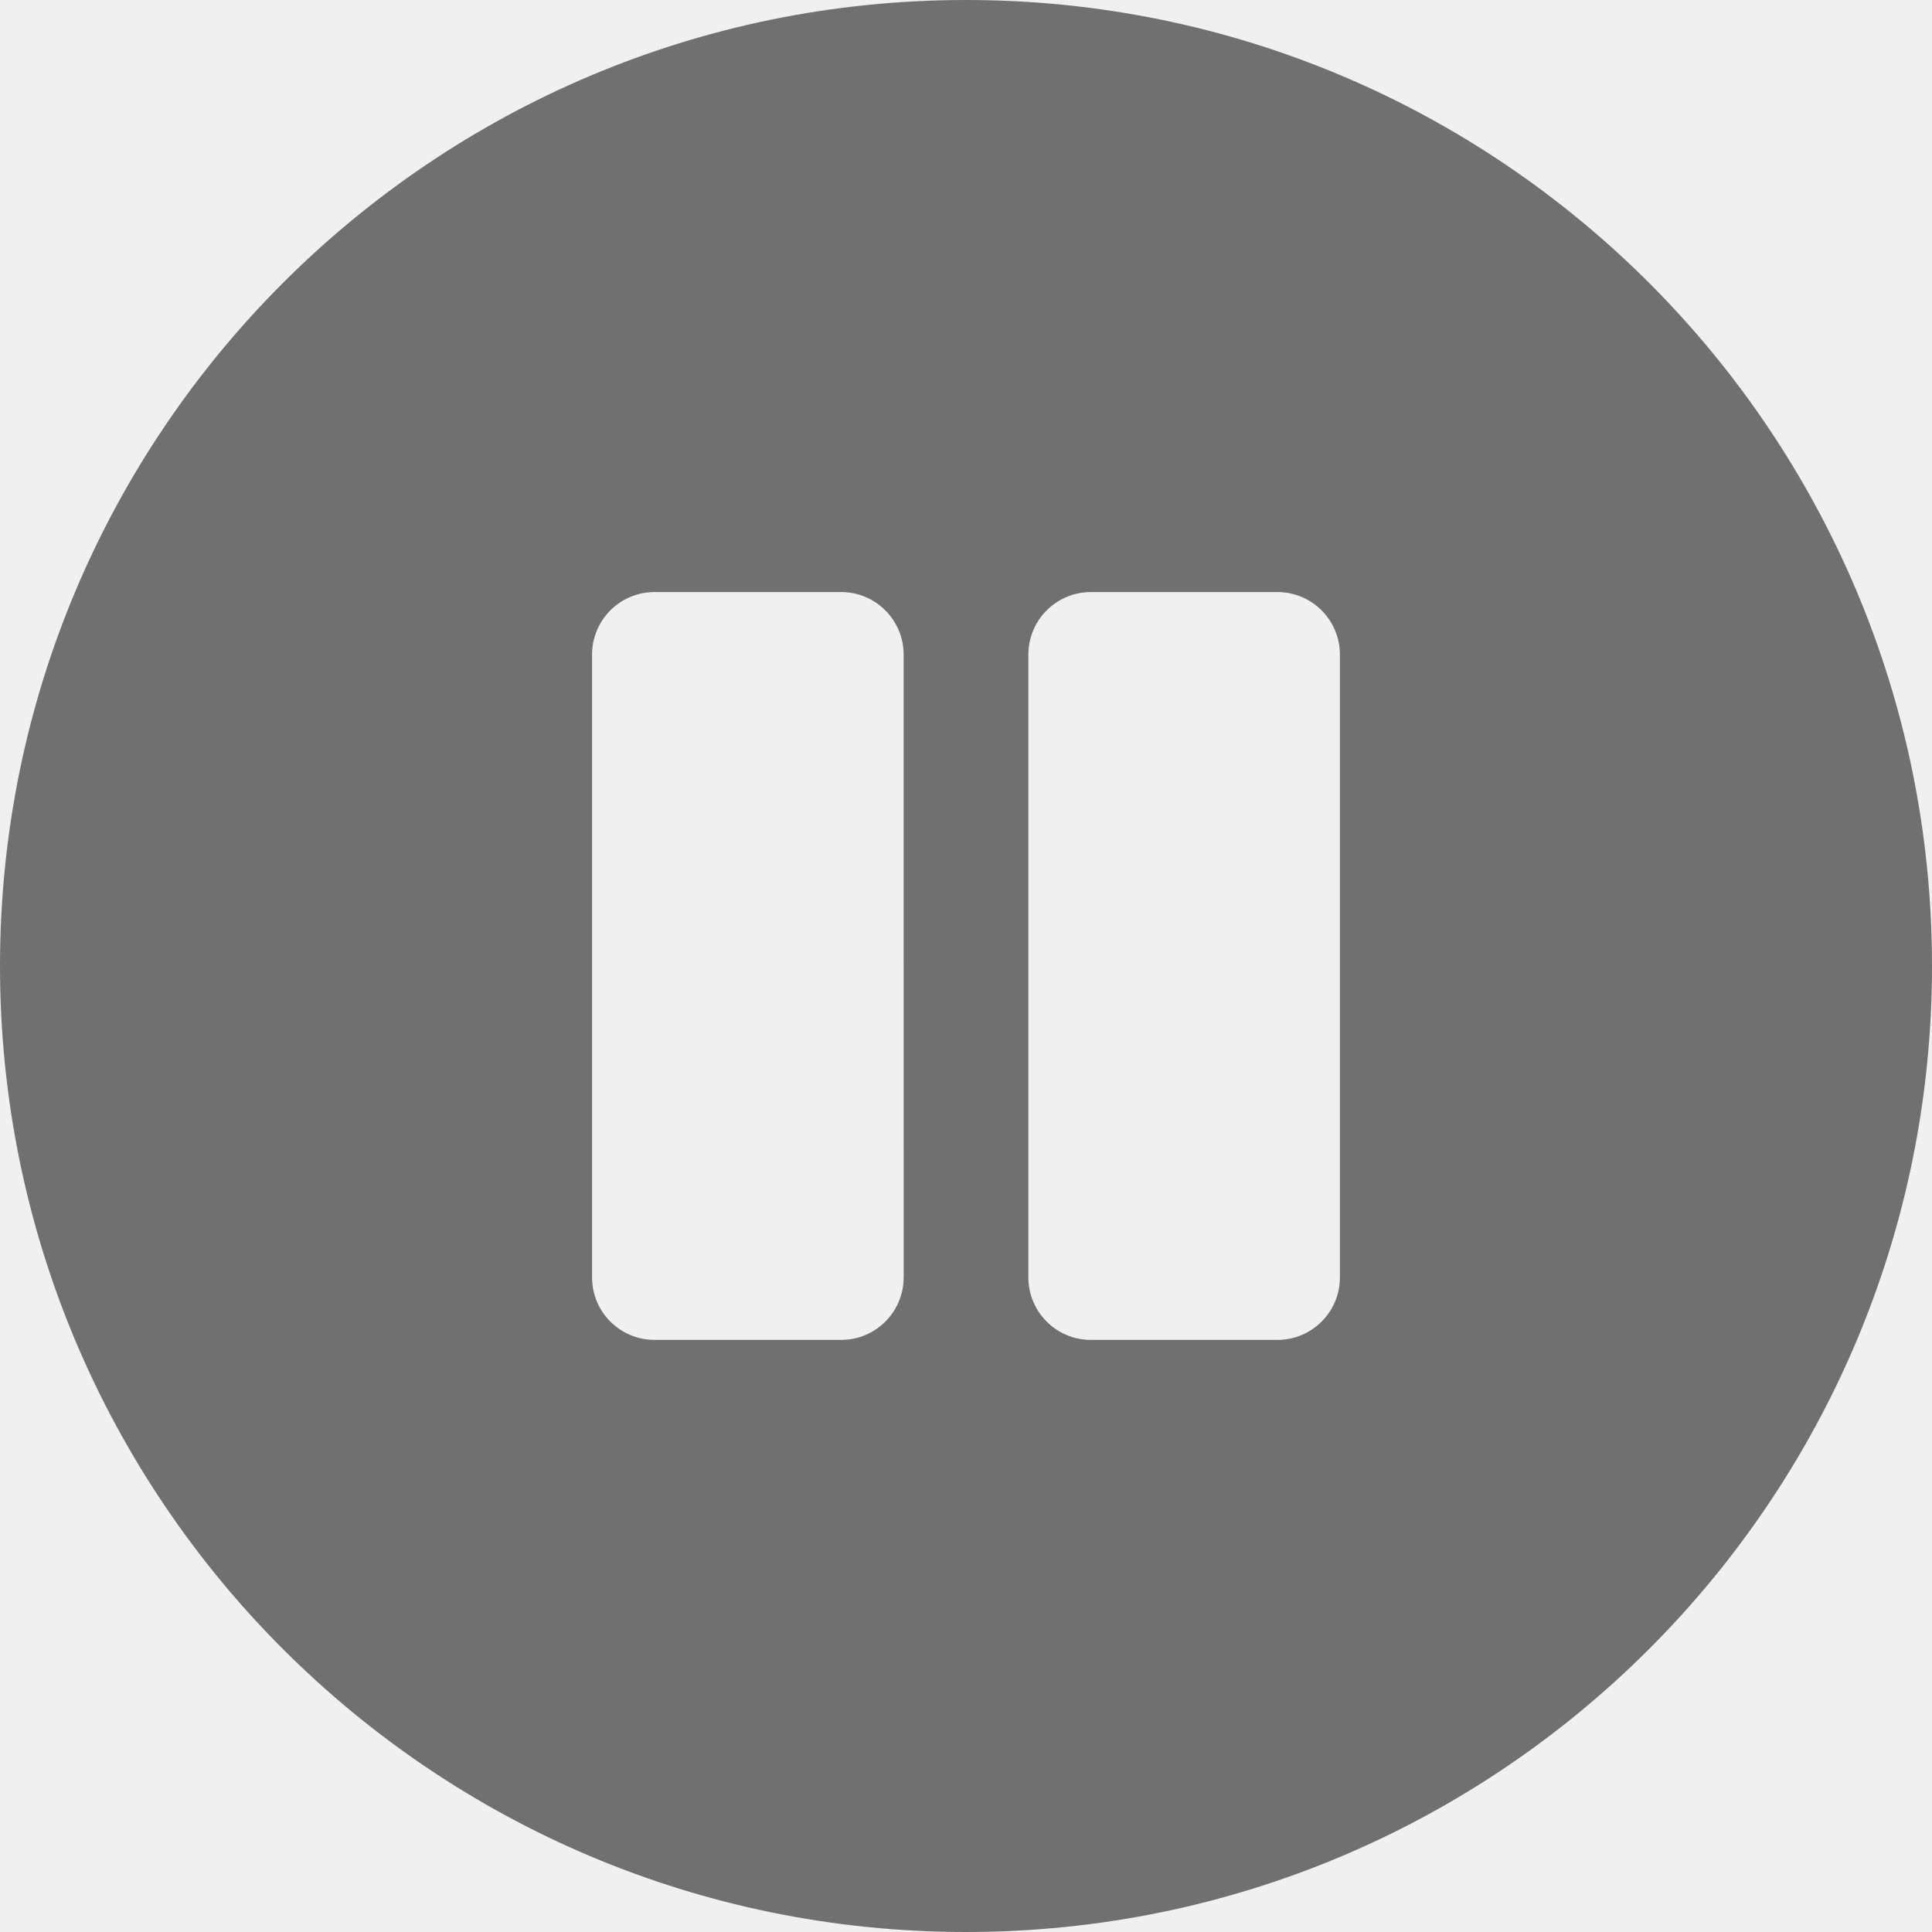
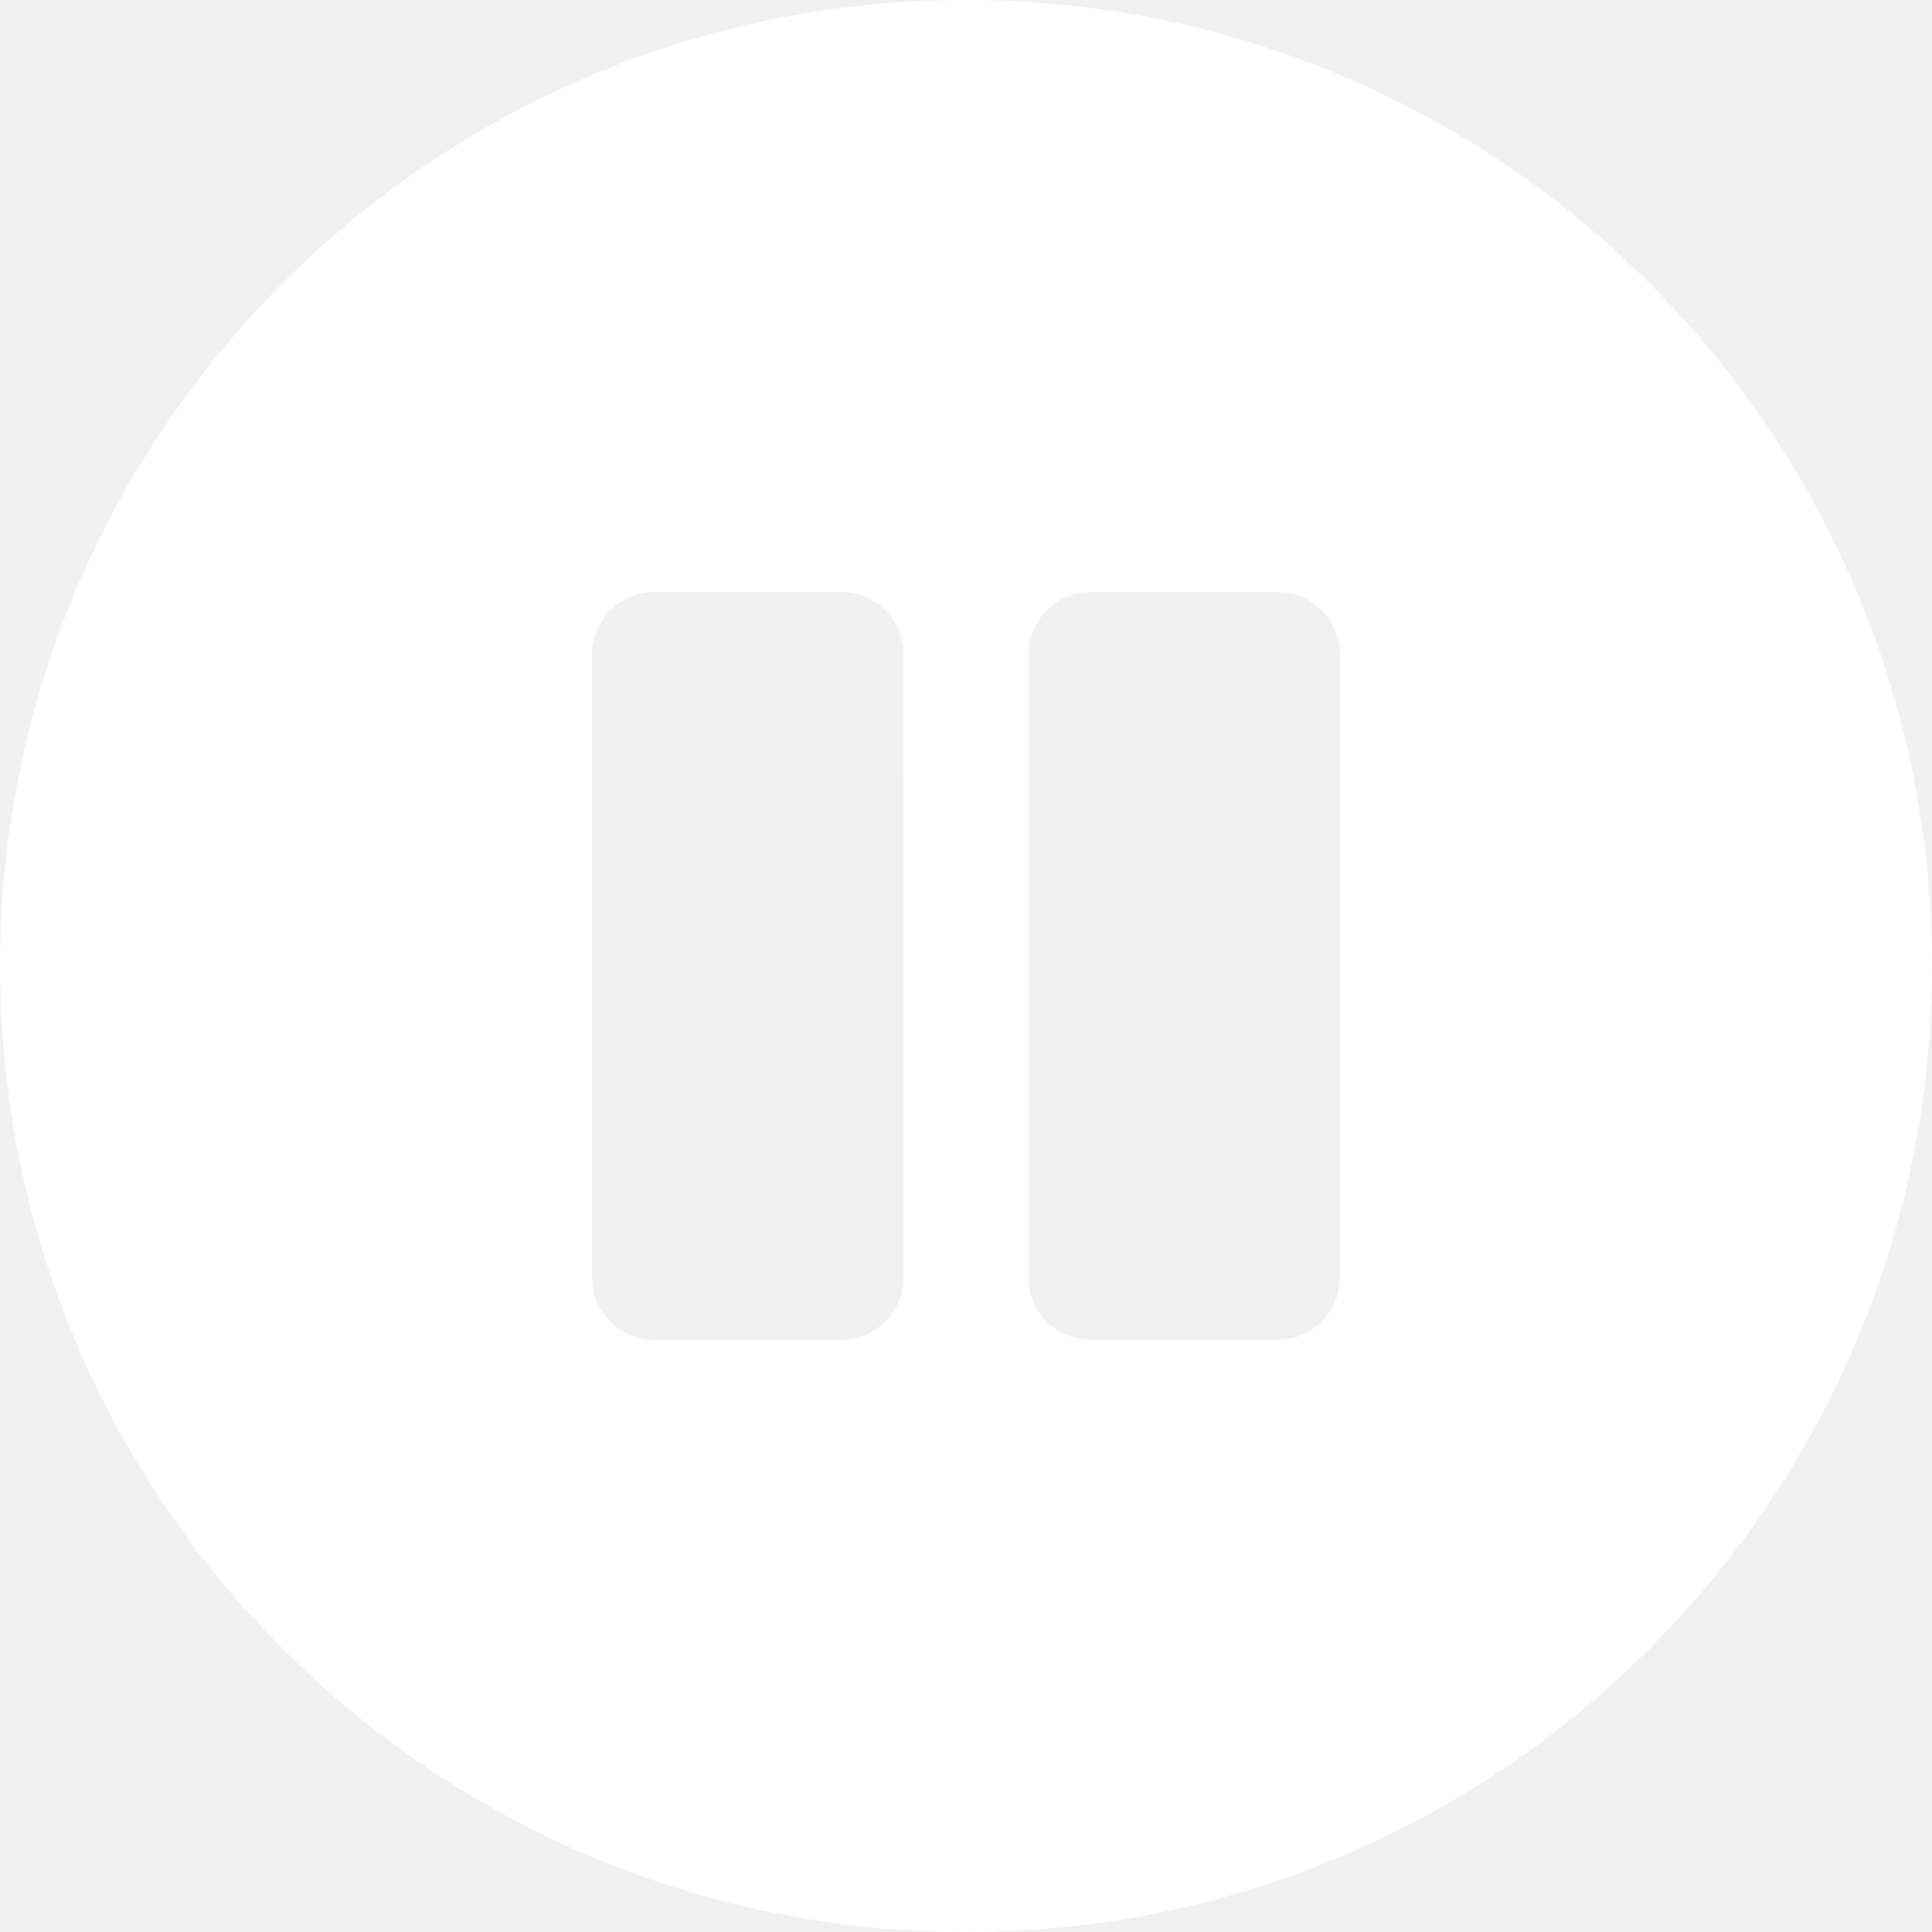
<svg xmlns="http://www.w3.org/2000/svg" width="60" height="60" viewBox="0 0 60 60">
-   <path id="Icon_awesome-pause-circle" data-name="Icon awesome-pause-circle" d="M30.563.563a30,30,0,1,0,30,30A29.995,29.995,0,0,0,30.563.563ZM28.627,40.24a1.941,1.941,0,0,1-1.935,1.935H20.885A1.941,1.941,0,0,1,18.95,40.24V20.885a1.941,1.941,0,0,1,1.935-1.935h5.806a1.941,1.941,0,0,1,1.935,1.935Zm13.548,0a1.941,1.941,0,0,1-1.935,1.935H34.433A1.941,1.941,0,0,1,32.5,40.24V20.885a1.941,1.941,0,0,1,1.935-1.935H40.24a1.941,1.941,0,0,1,1.935,1.935Z" transform="translate(-0.563 -0.563)" fill="#707070" />
+   <path id="Icon_awesome-pause-circle" data-name="Icon awesome-pause-circle" d="M30.563.563a30,30,0,1,0,30,30A29.995,29.995,0,0,0,30.563.563ZM28.627,40.24a1.941,1.941,0,0,1-1.935,1.935H20.885A1.941,1.941,0,0,1,18.95,40.24V20.885a1.941,1.941,0,0,1,1.935-1.935h5.806a1.941,1.941,0,0,1,1.935,1.935Zm13.548,0a1.941,1.941,0,0,1-1.935,1.935H34.433A1.941,1.941,0,0,1,32.5,40.24V20.885a1.941,1.941,0,0,1,1.935-1.935H40.24a1.941,1.941,0,0,1,1.935,1.935Z" transform="translate(-0.563 -0.563)" fill="#fff" />
</svg>
